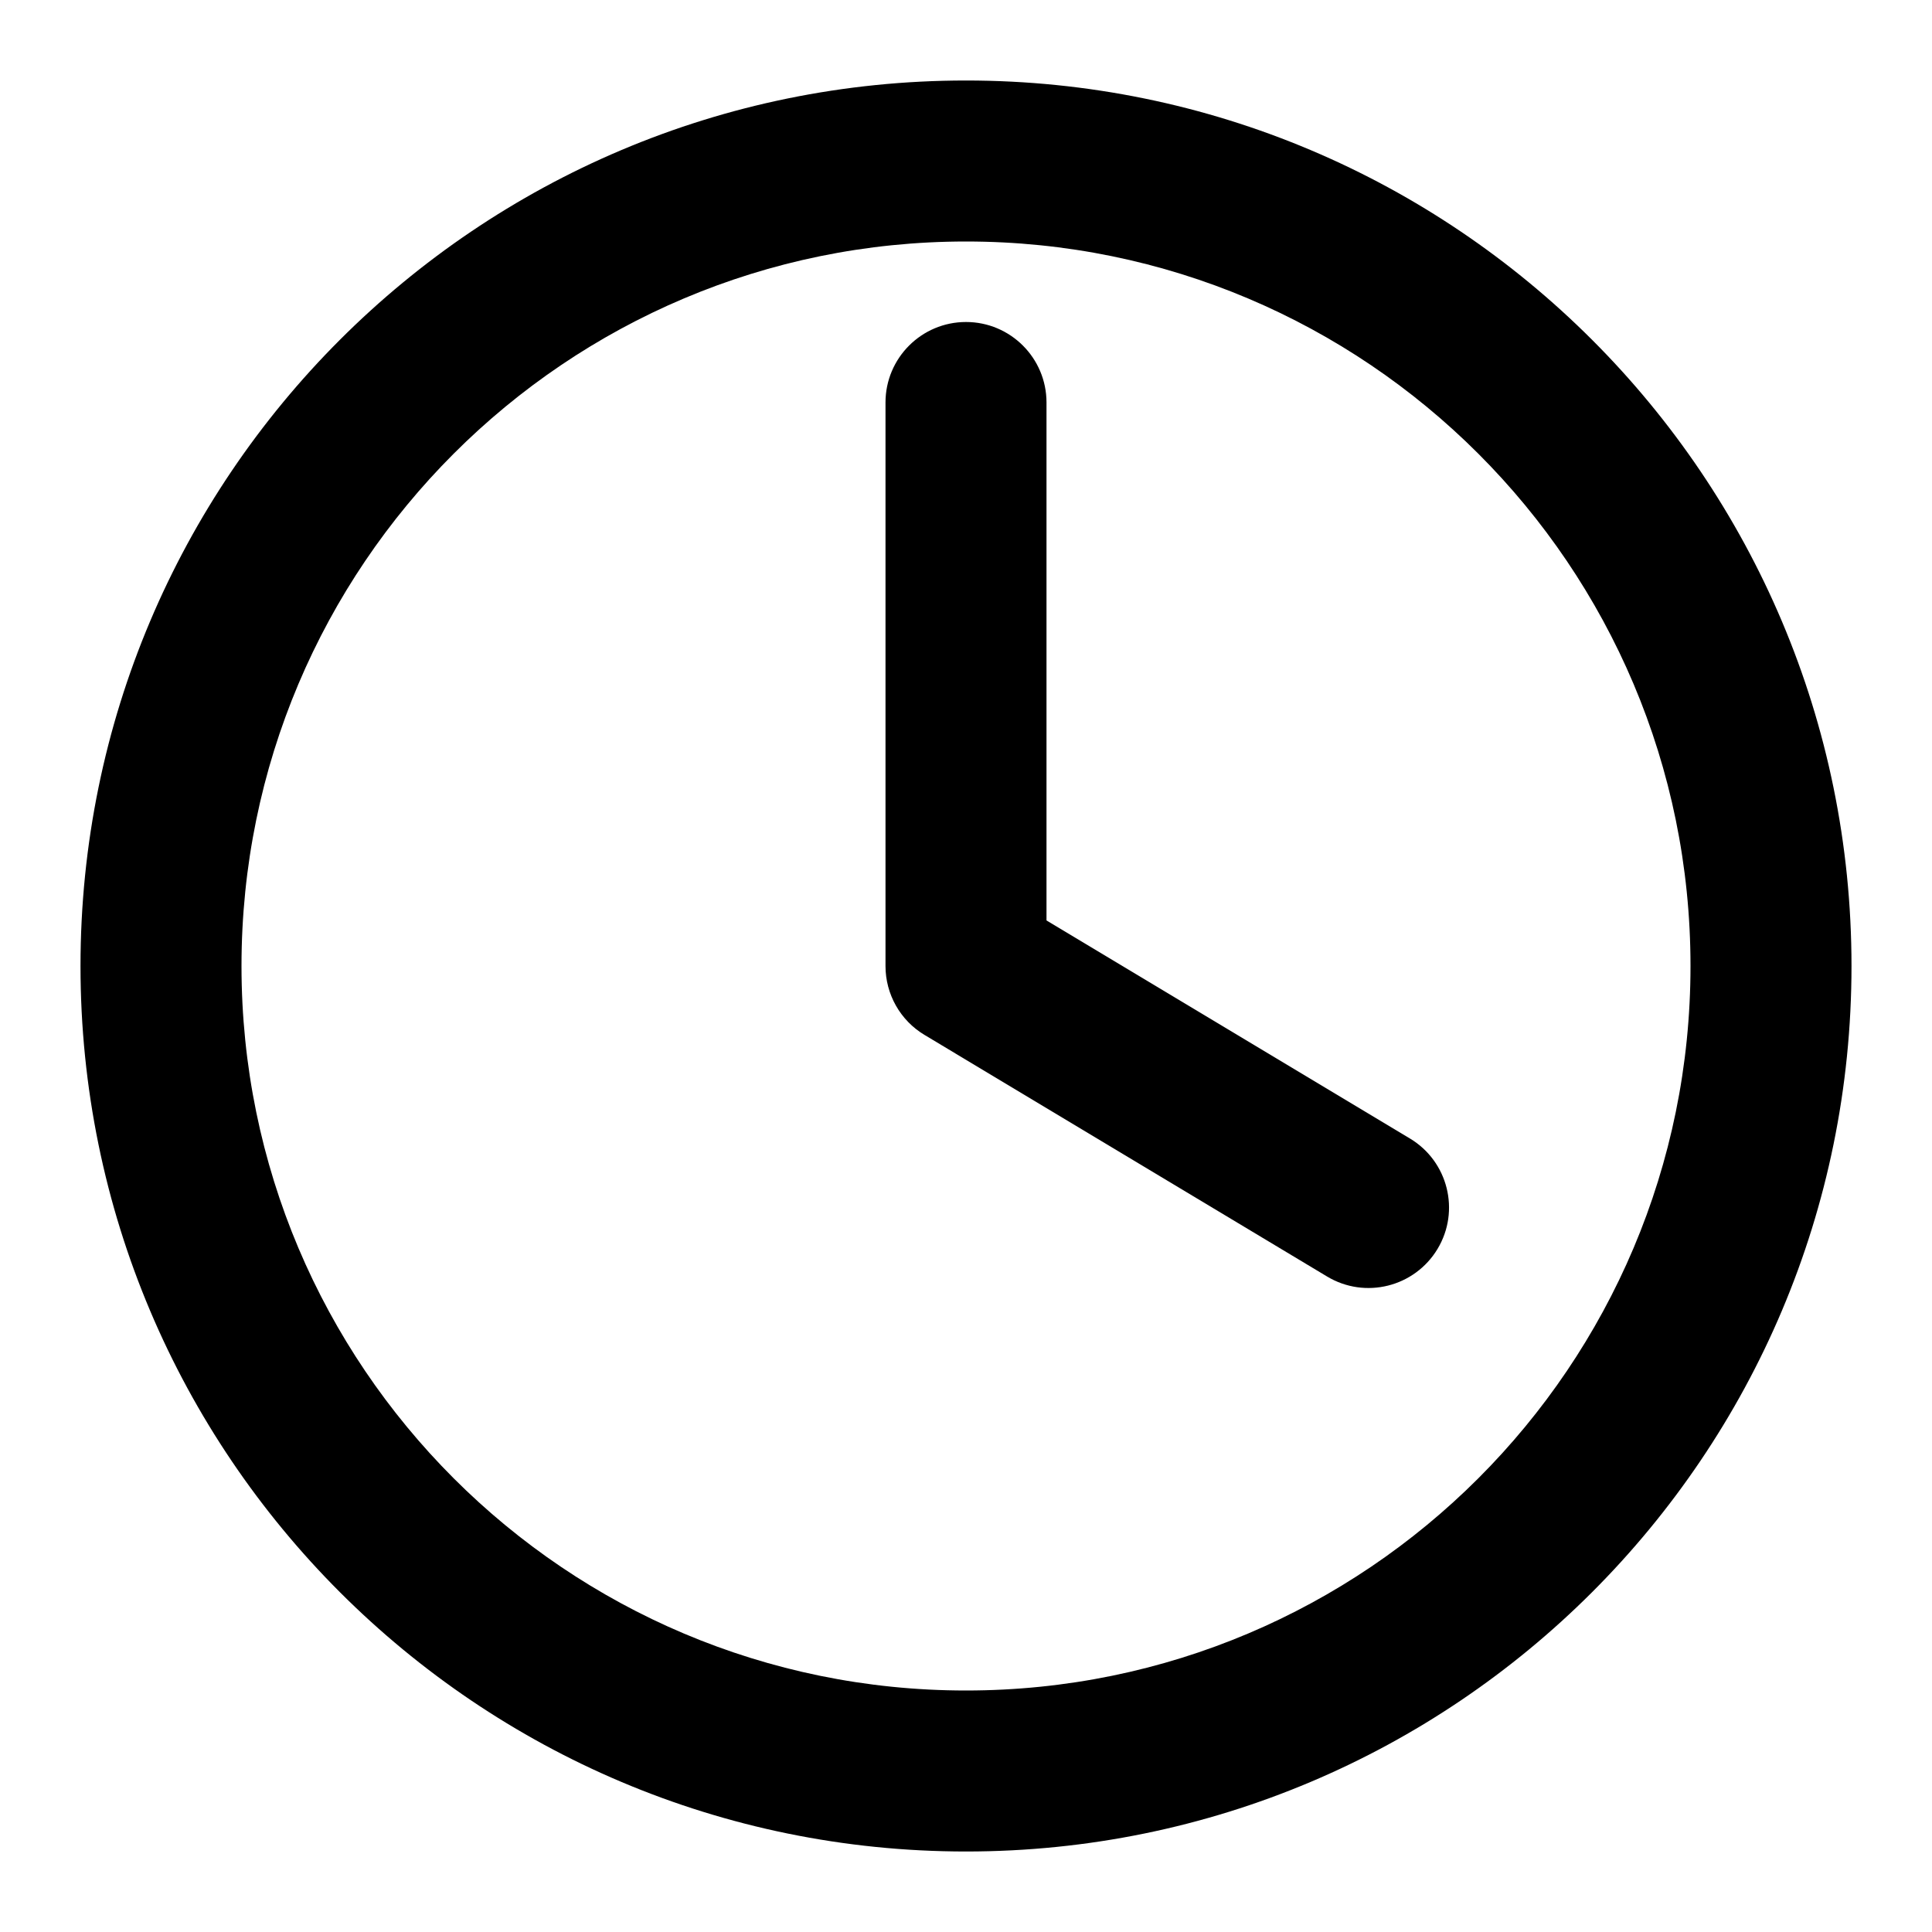
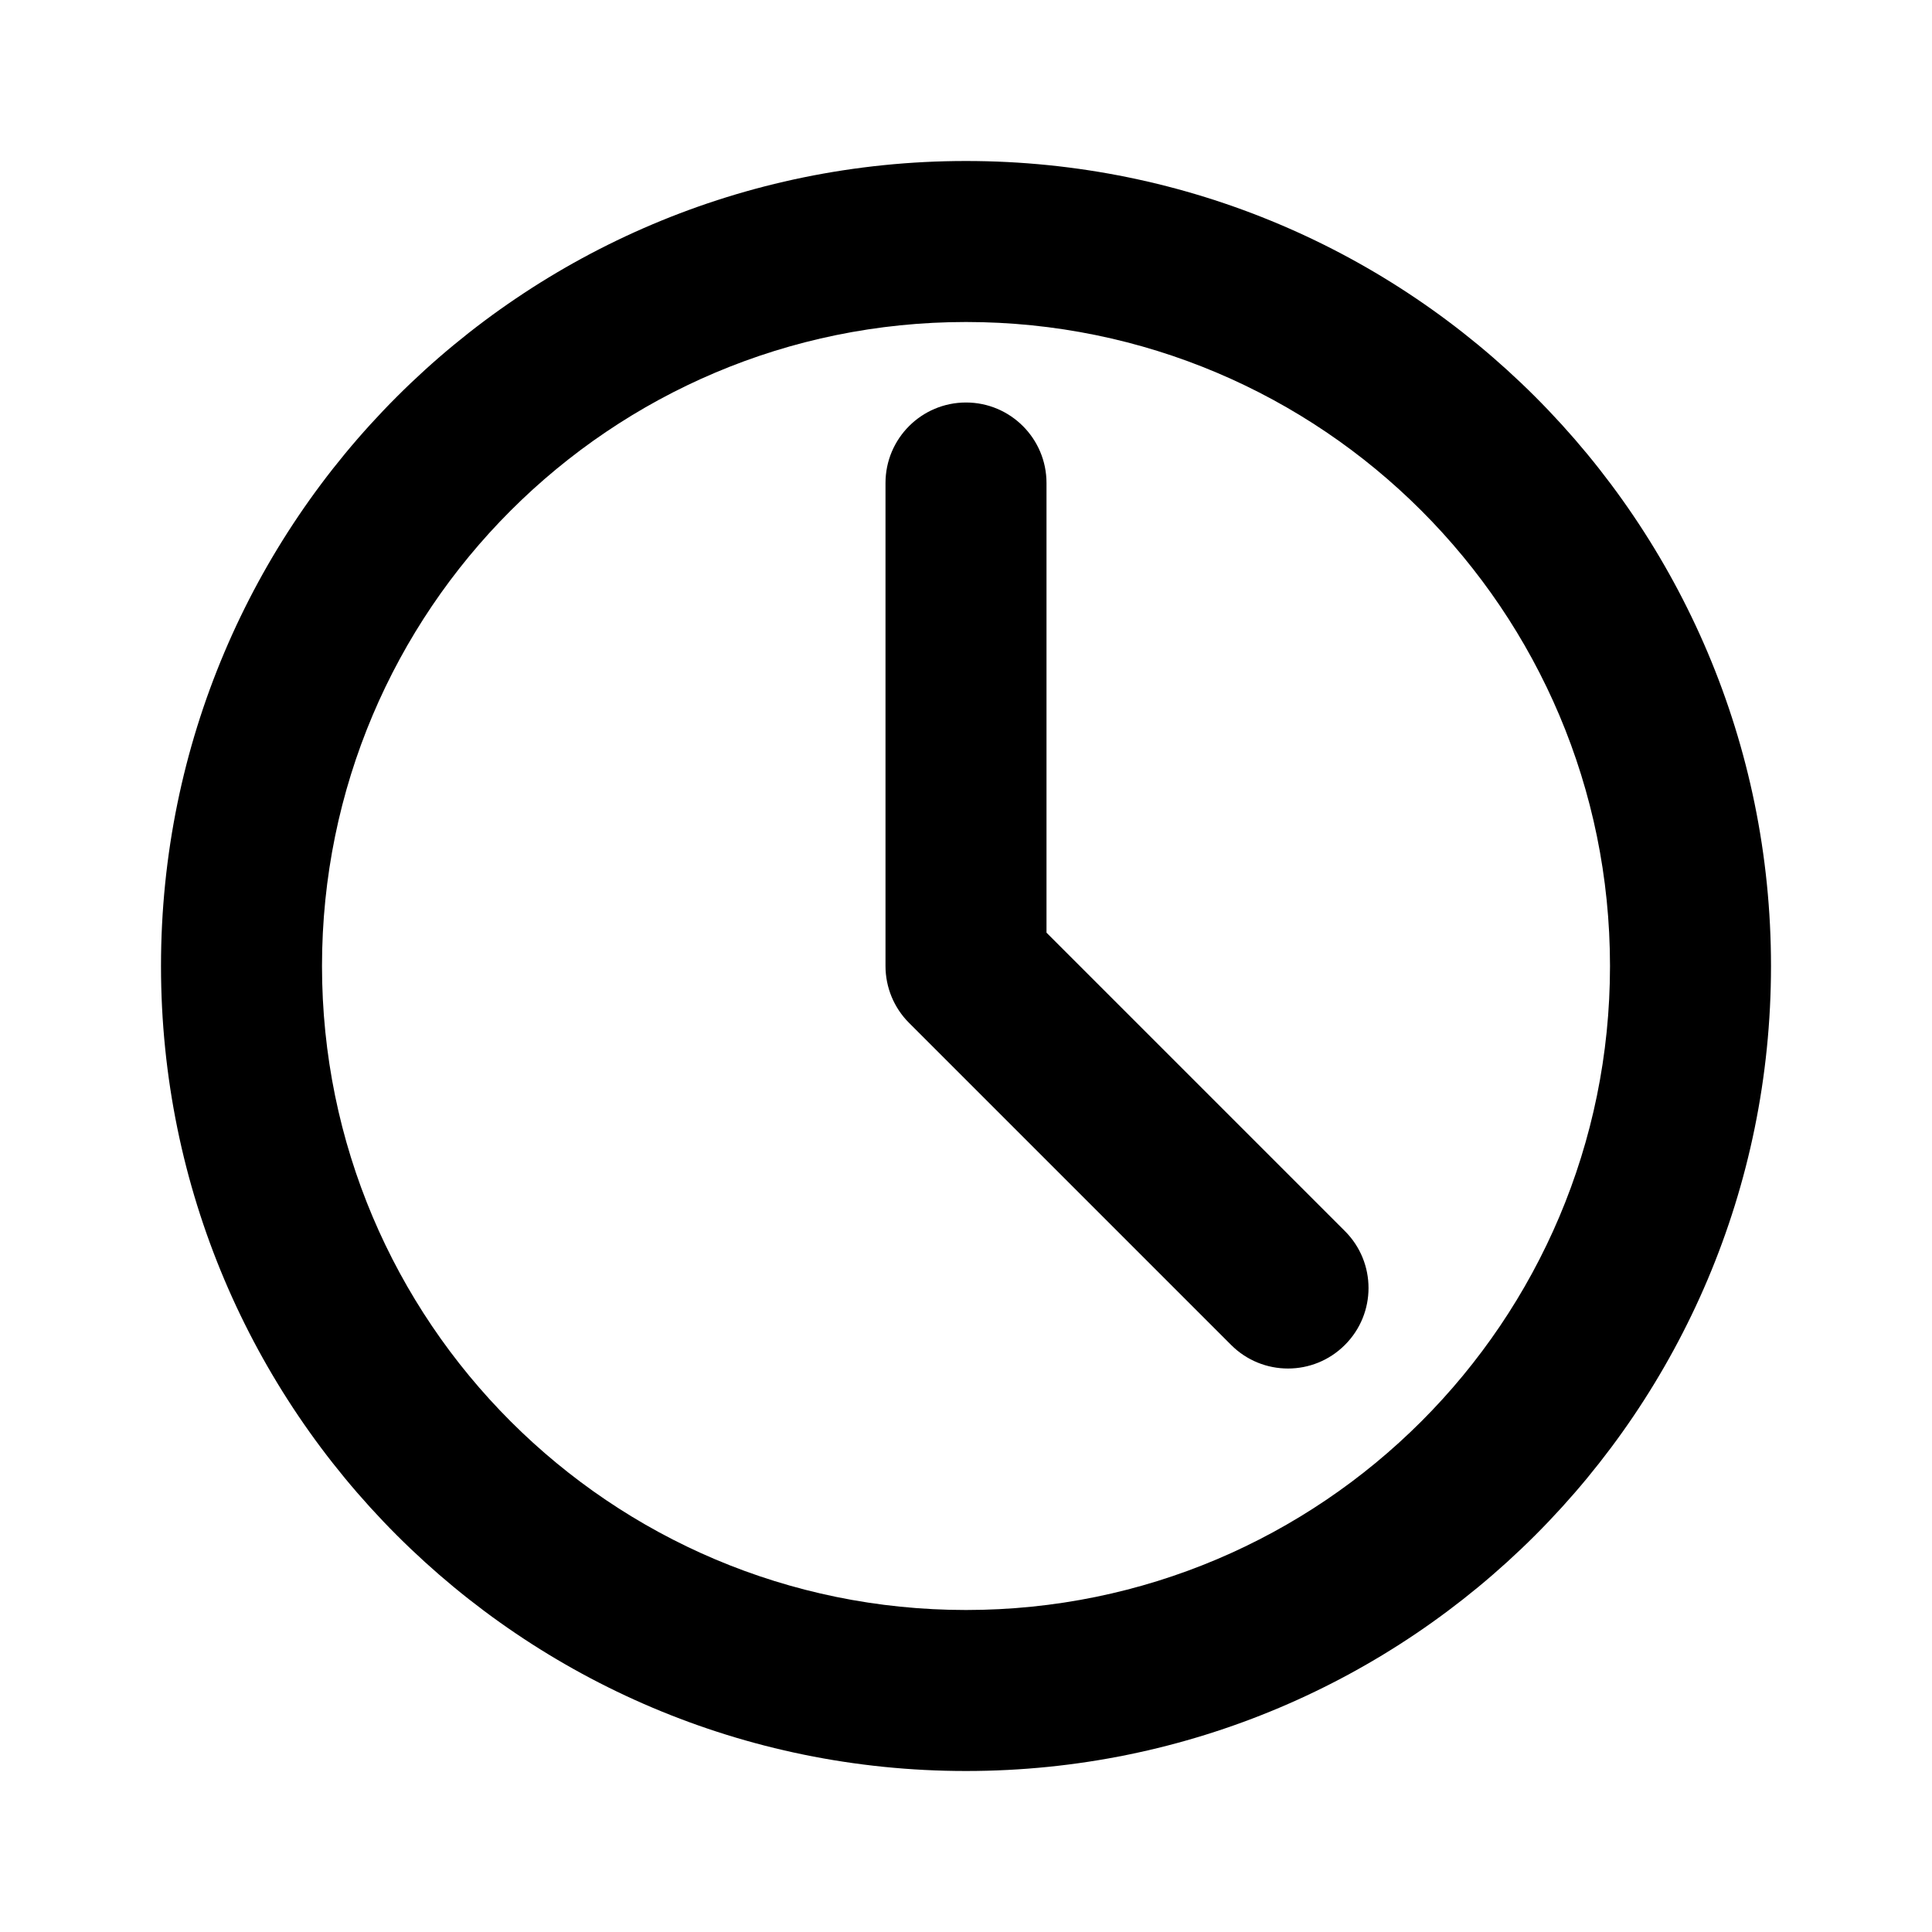
<svg xmlns="http://www.w3.org/2000/svg" width="24" height="24" viewBox="0 0 24 24" fill="none">
-   <path fill-rule="evenodd" clip-rule="evenodd" d="M3 12C3 7.029 7.029 3 12 3C16.971 3 21 7.029 21 12C21 16.971 16.971 21 12 21C7.029 21 3 16.971 3 12ZM12 1C5.925 1 1 5.925 1 12C1 18.075 5.925 23 12 23C18.075 23 23 18.075 23 12C23 5.925 18.075 1 12 1ZM13 5C13 4.448 12.552 4 12 4C11.448 4 11 4.448 11 5V12C11 12.351 11.184 12.677 11.486 12.857L16.485 15.857C16.959 16.142 17.573 15.988 17.858 15.514C18.142 15.041 17.988 14.427 17.515 14.143L13 11.434V5Z" fill="black" />
+   <path fill-rule="evenodd" clip-rule="evenodd" d="M4 12C4 7.582 7.582 4 12 4C16.418 4 20 7.582 20 12C20 16.418 16.418 20 12 20C7.582 20 4 16.418 4 12ZM12 2C6.477 2 2 6.477 2 12C2 17.523 6.477 22 12 22C17.523 22 22 17.523 22 12C22 6.477 17.523 2 12 2ZM13 6C13 5.448 12.552 5 12 5C11.448 5 11 5.448 11 6V12C11 12.265 11.105 12.52 11.293 12.707L15.293 16.707C15.683 17.098 16.317 17.098 16.707 16.707C17.098 16.317 17.098 15.683 16.707 15.293L13 11.586V6Z" fill="black" />
</svg>
